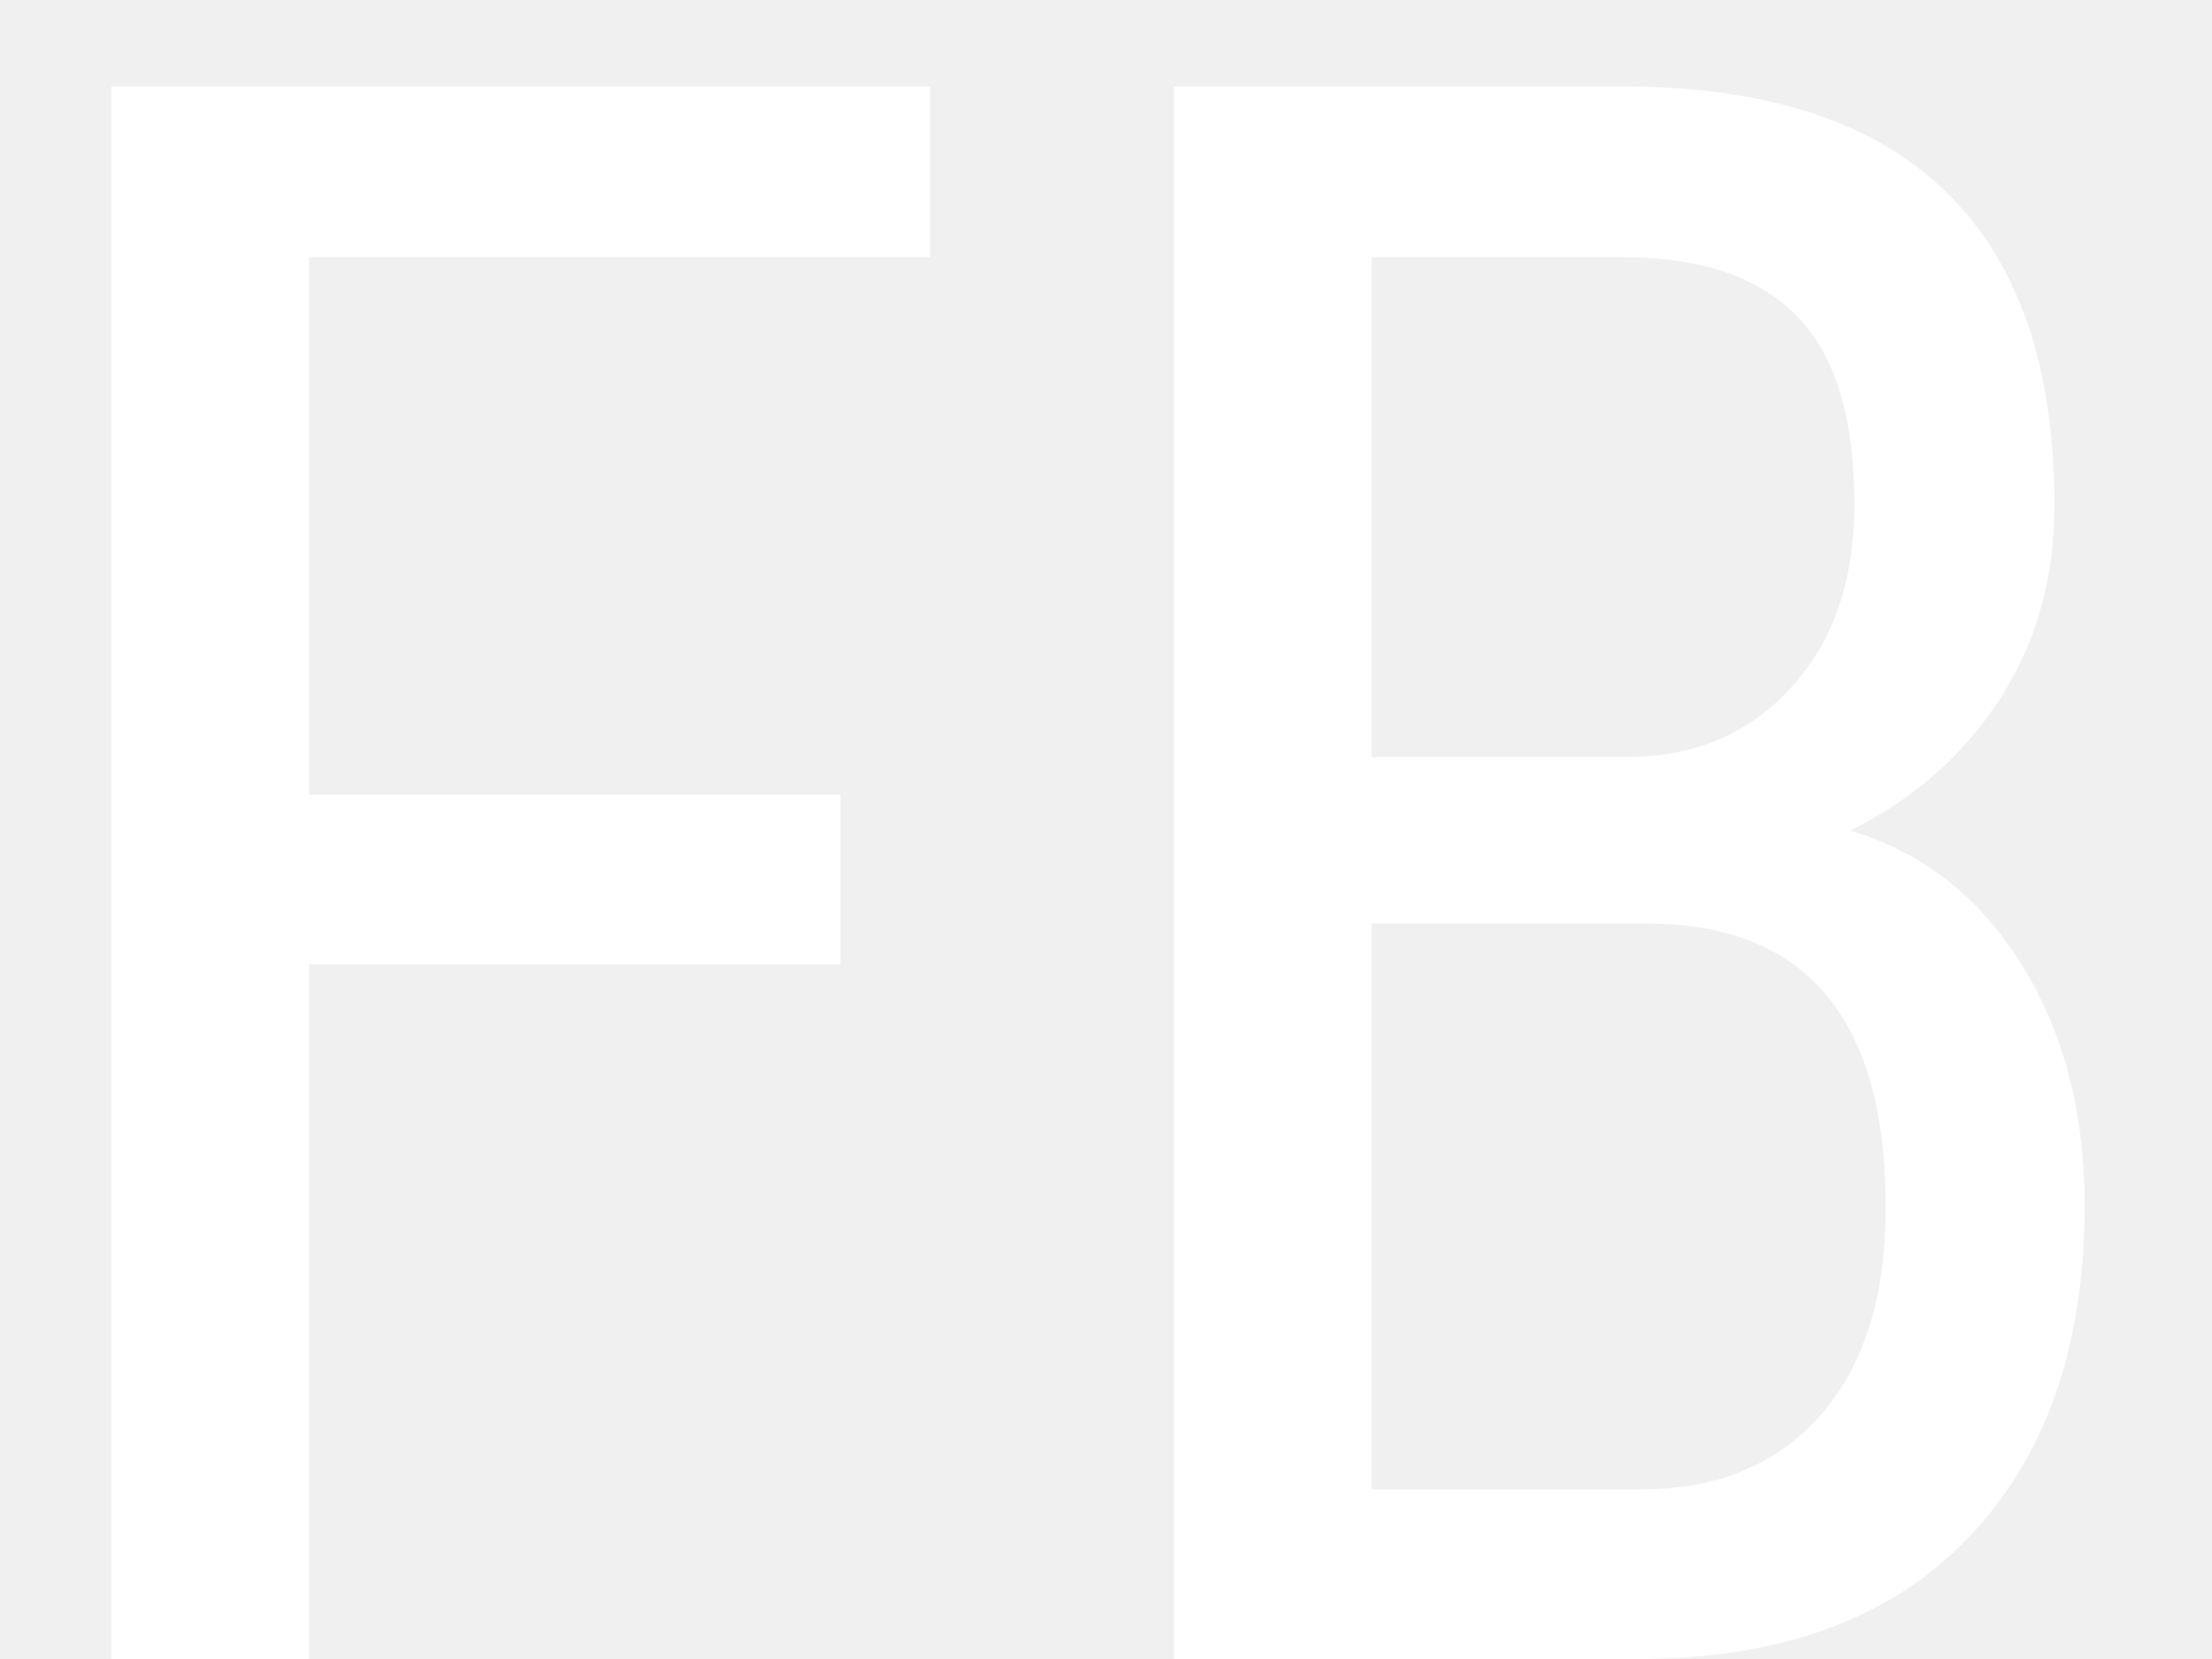
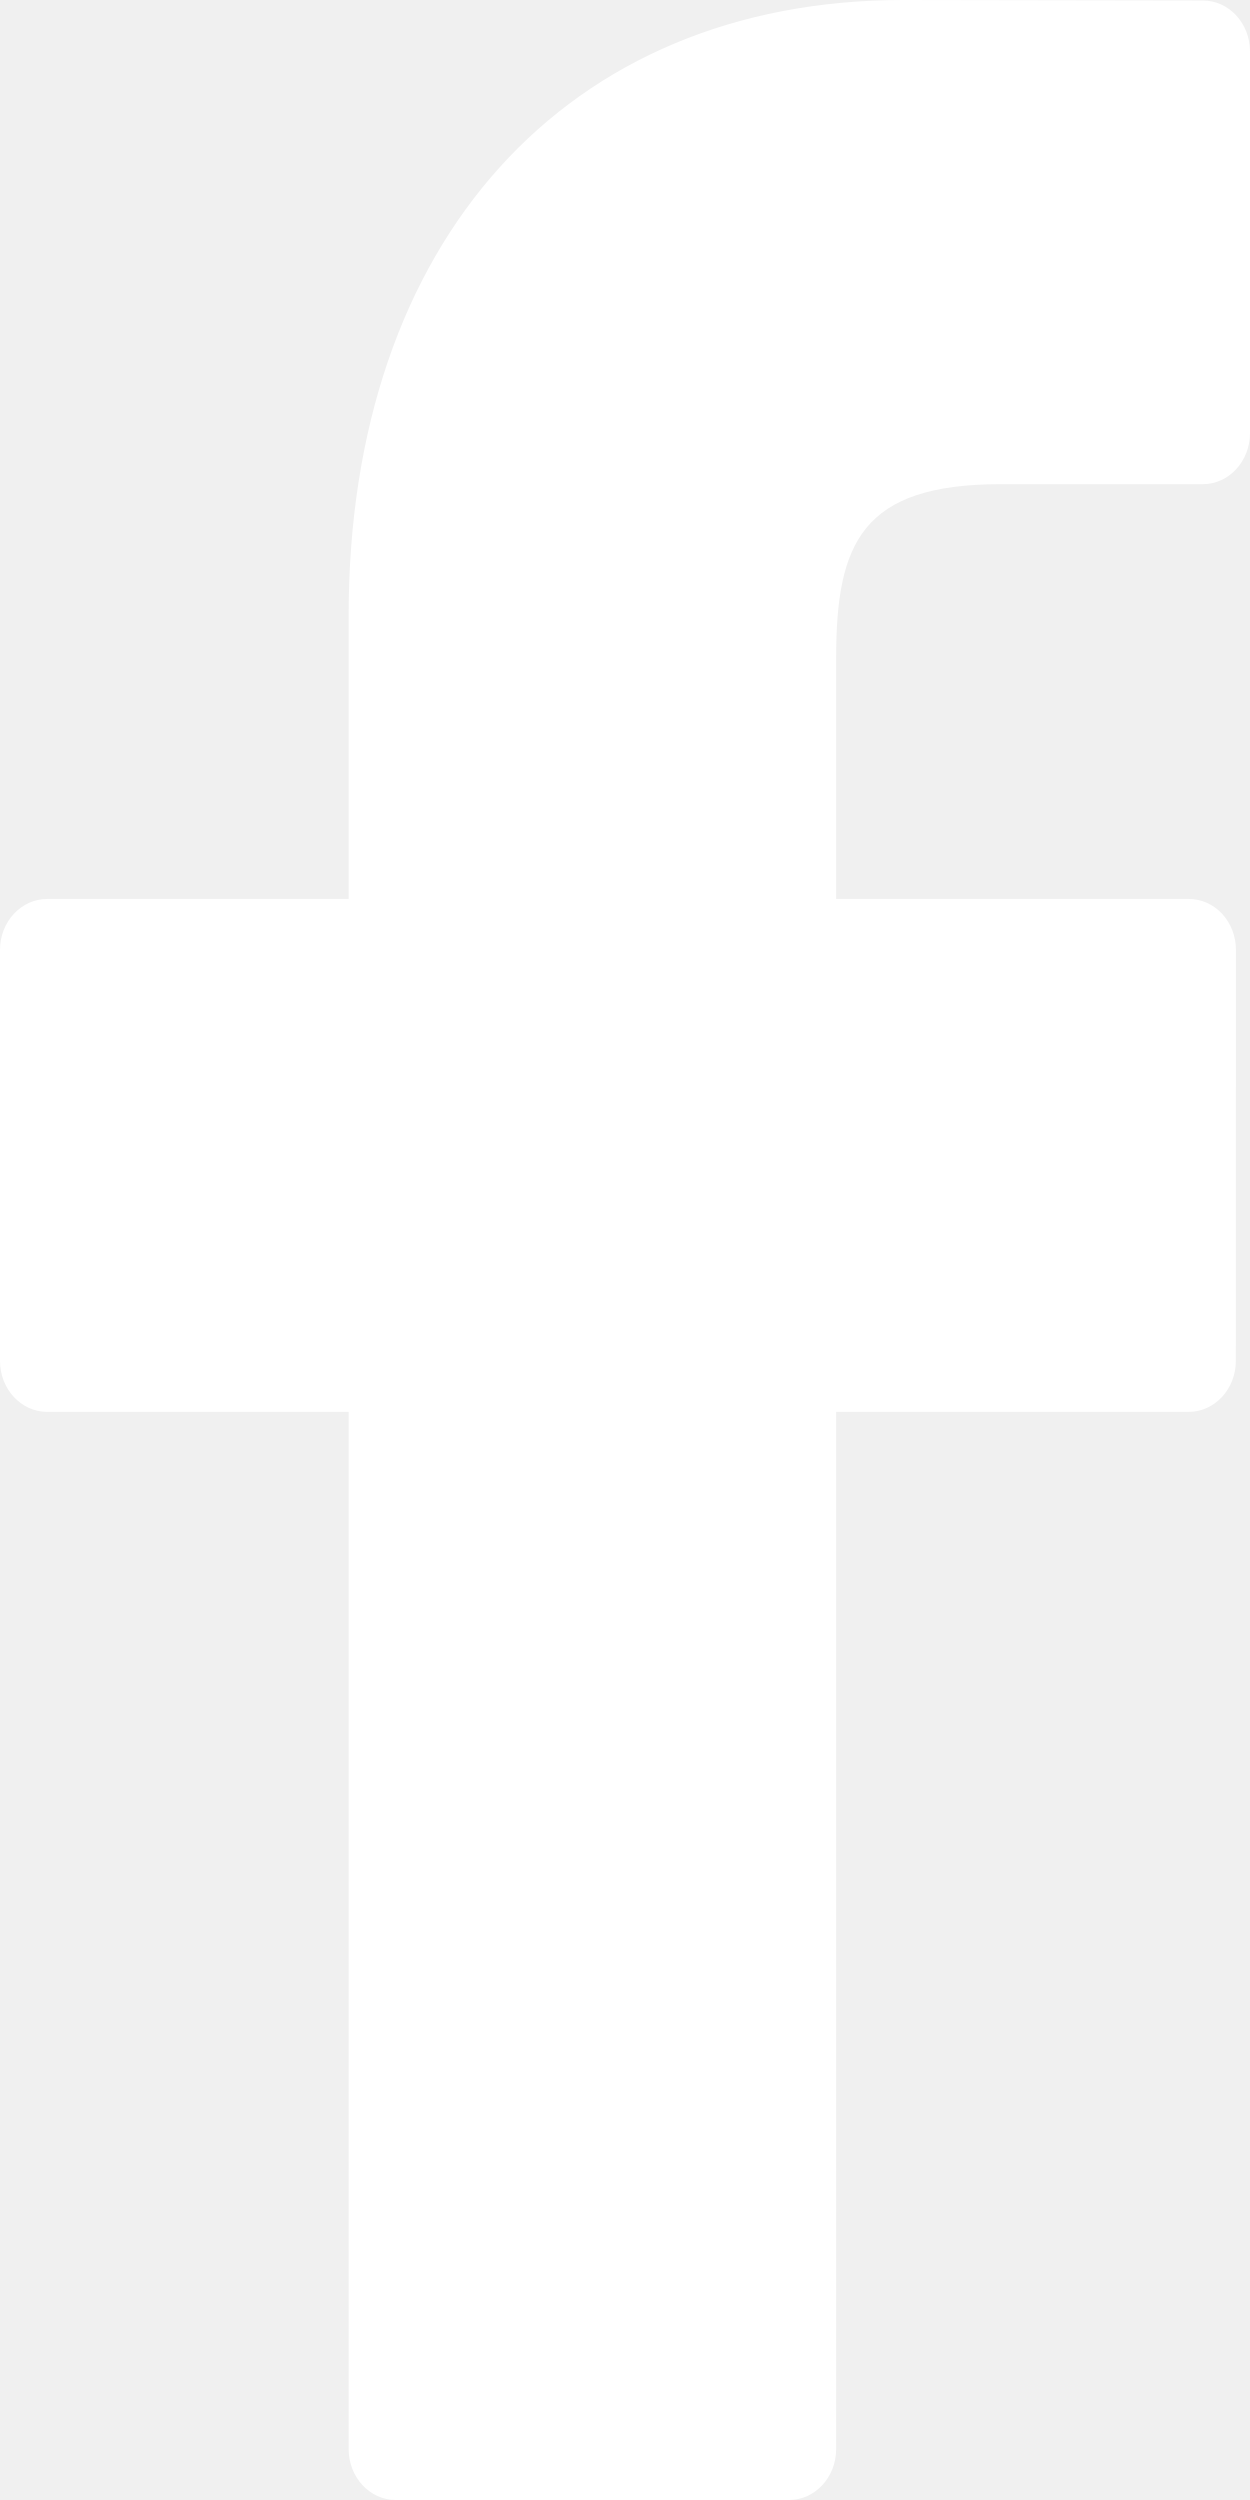
- <svg xmlns="http://www.w3.org/2000/svg" width="12" height="9" viewBox="0 0 12 9" fill="none">
-   <path d="M4.559 5.232H1.676V9H0.604V0.469H5.045V1.395H1.676V4.312H4.559V5.232ZM6.369 9V0.469H8.801C9.578 0.469 10.162 0.658 10.553 1.037C10.947 1.416 11.145 1.984 11.145 2.742C11.145 3.141 11.045 3.492 10.846 3.797C10.646 4.102 10.377 4.338 10.037 4.506C10.428 4.623 10.736 4.863 10.963 5.227C11.193 5.59 11.309 6.027 11.309 6.539C11.309 7.305 11.098 7.906 10.676 8.344C10.258 8.781 9.66 9 8.883 9H6.369ZM7.441 5.01V8.08H8.906C9.312 8.08 9.635 7.947 9.873 7.682C10.111 7.412 10.23 7.035 10.23 6.551C10.23 5.523 9.797 5.01 8.93 5.01H7.441ZM7.441 4.107H8.818C9.189 4.107 9.488 3.982 9.715 3.732C9.945 3.482 10.06 3.15 10.06 2.736C10.06 2.268 9.957 1.928 9.75 1.717C9.543 1.502 9.227 1.395 8.801 1.395H7.441V4.107Z" fill="white" />
+ <svg xmlns="http://www.w3.org/2000/svg" width="12" height="24" viewBox="0 0 12 24" fill="none">
+   <path d="M11.548 0.005L8.67 0C5.436 0 3.347 2.318 3.347 5.906V8.63H0.453C0.203 8.63 0 8.849 0 9.119V13.065C0 13.335 0.203 13.554 0.453 13.554H3.347V23.511C3.347 23.781 3.549 24 3.799 24H7.575C7.825 24 8.027 23.781 8.027 23.511V13.554H11.411C11.661 13.554 11.864 13.335 11.864 13.065L11.865 9.119C11.865 8.989 11.817 8.865 11.733 8.773C11.648 8.681 11.532 8.63 11.412 8.63H8.027V6.321C8.027 5.212 8.272 4.648 9.609 4.648L11.548 4.648C11.797 4.648 12 4.428 12 4.158V0.494C12 0.224 11.798 0.005 11.548 0.005Z" fill="white" />
</svg>
